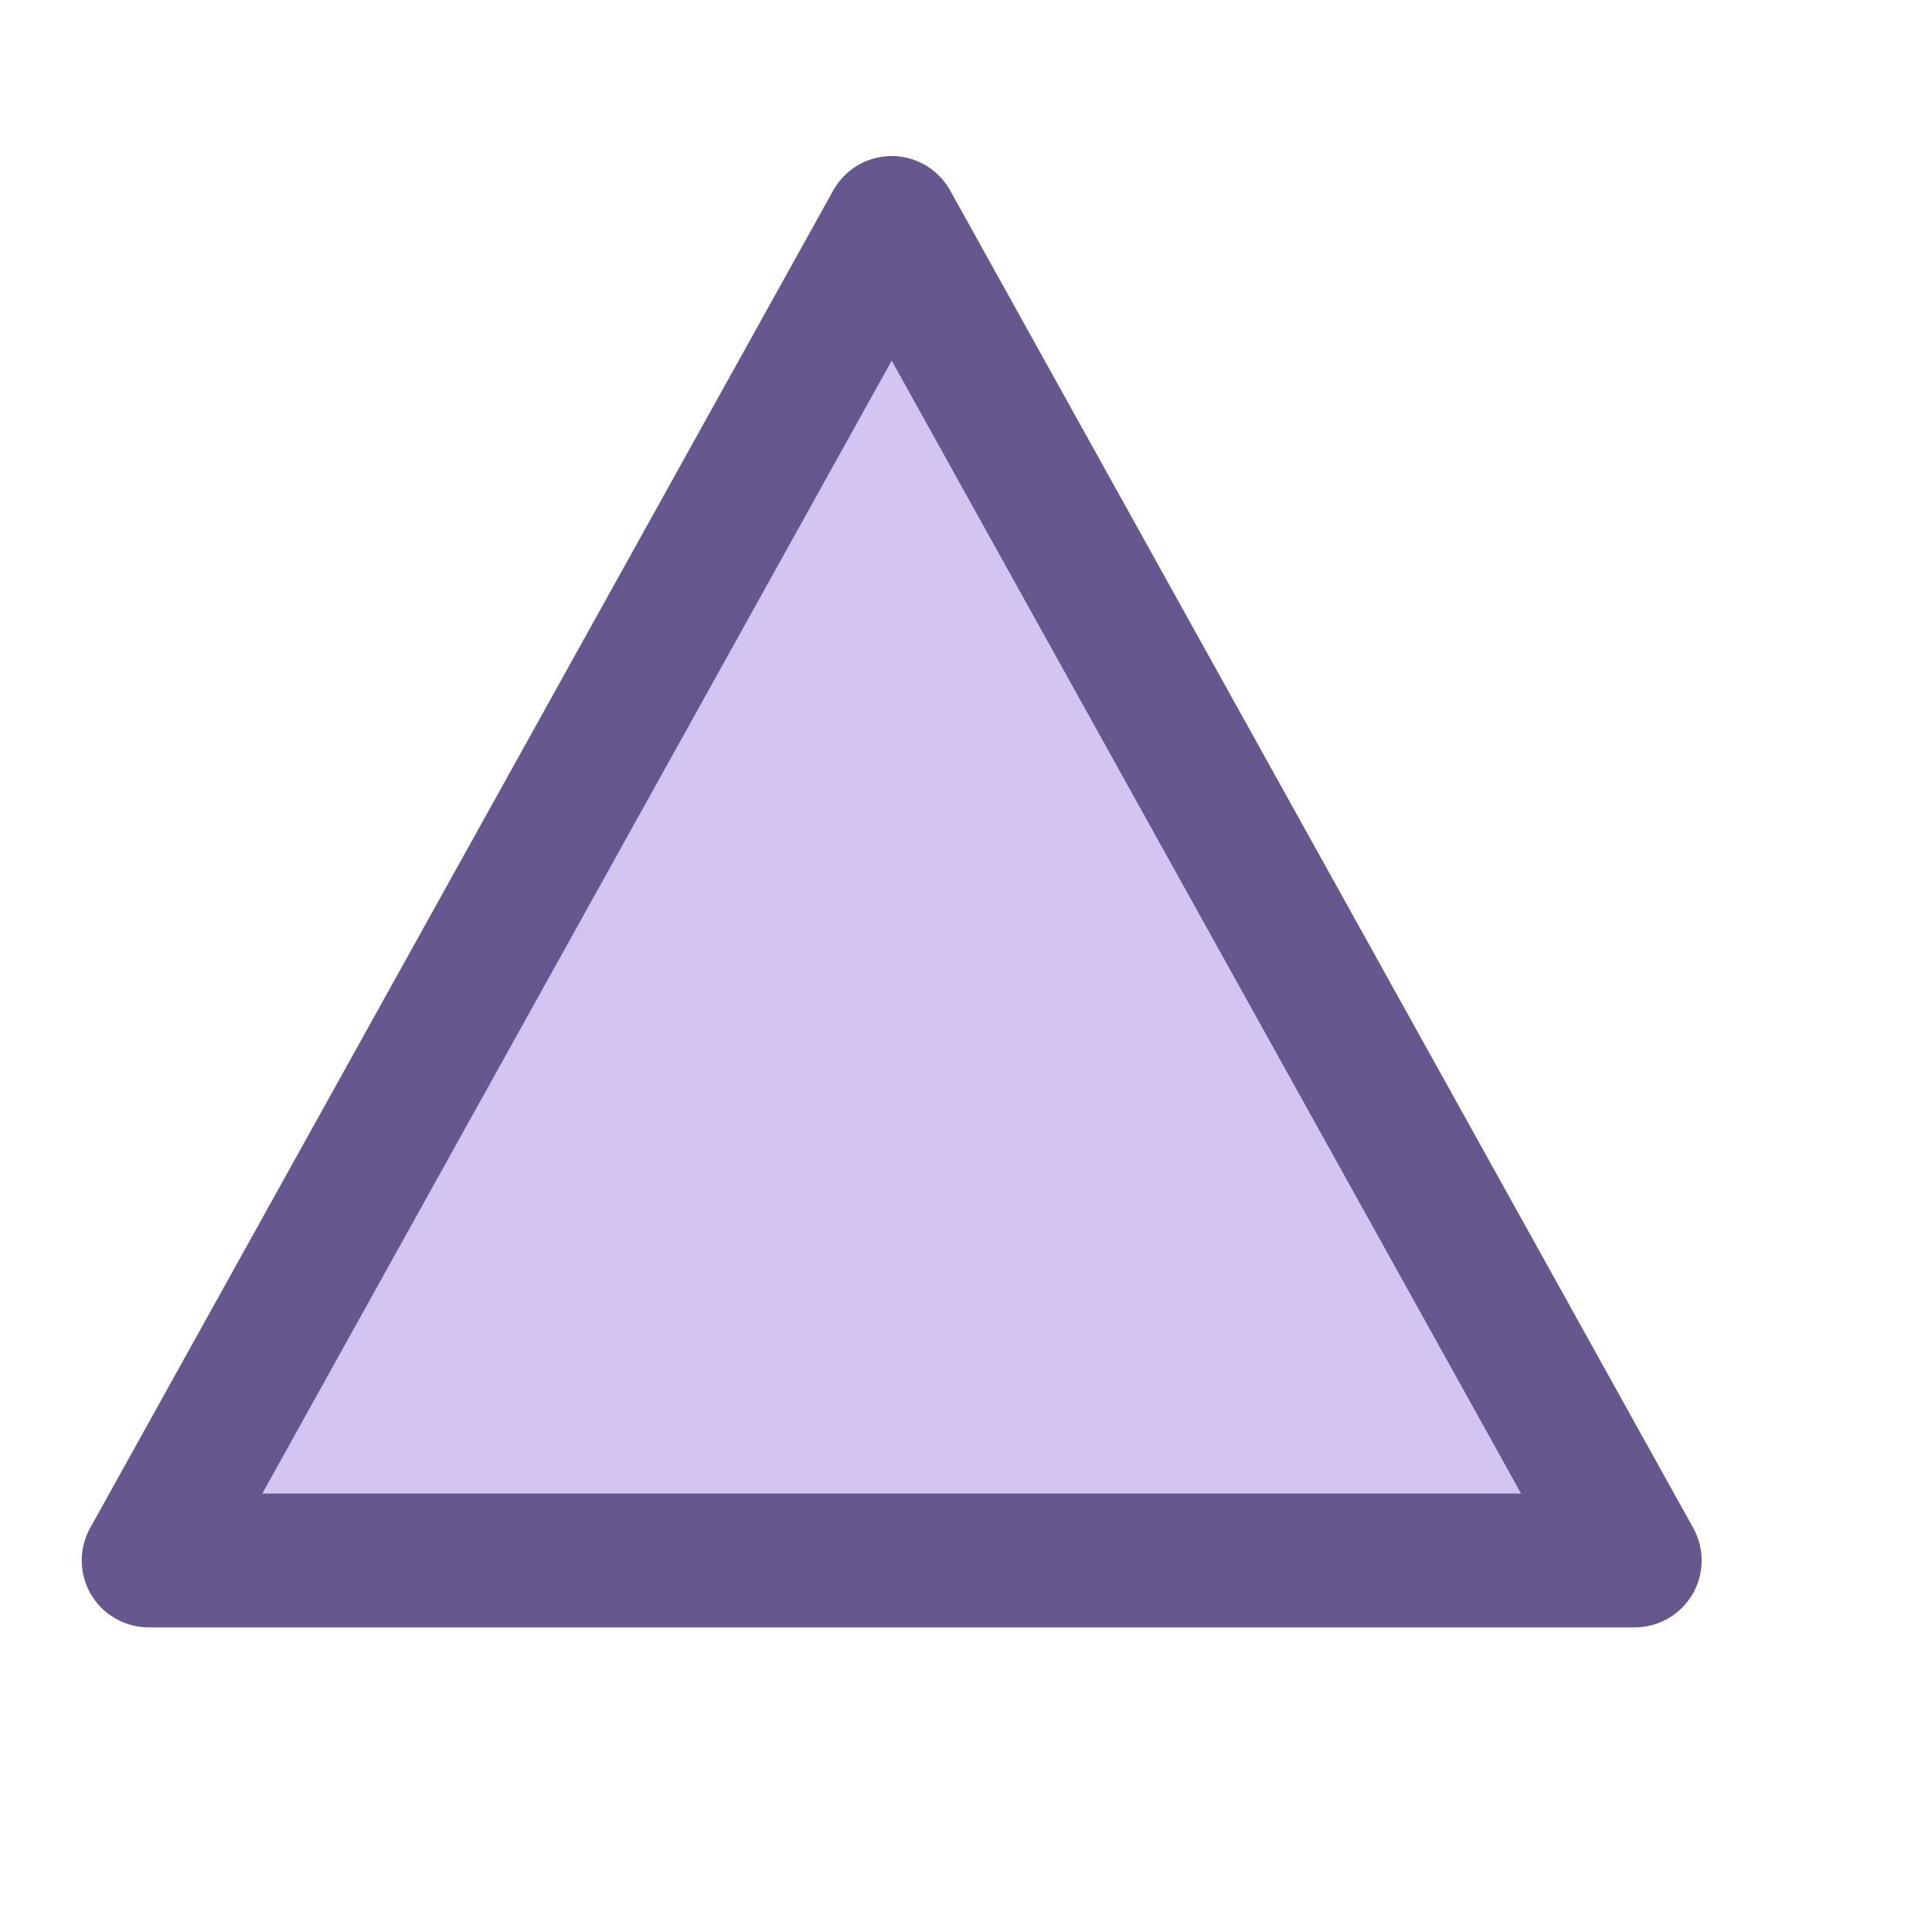
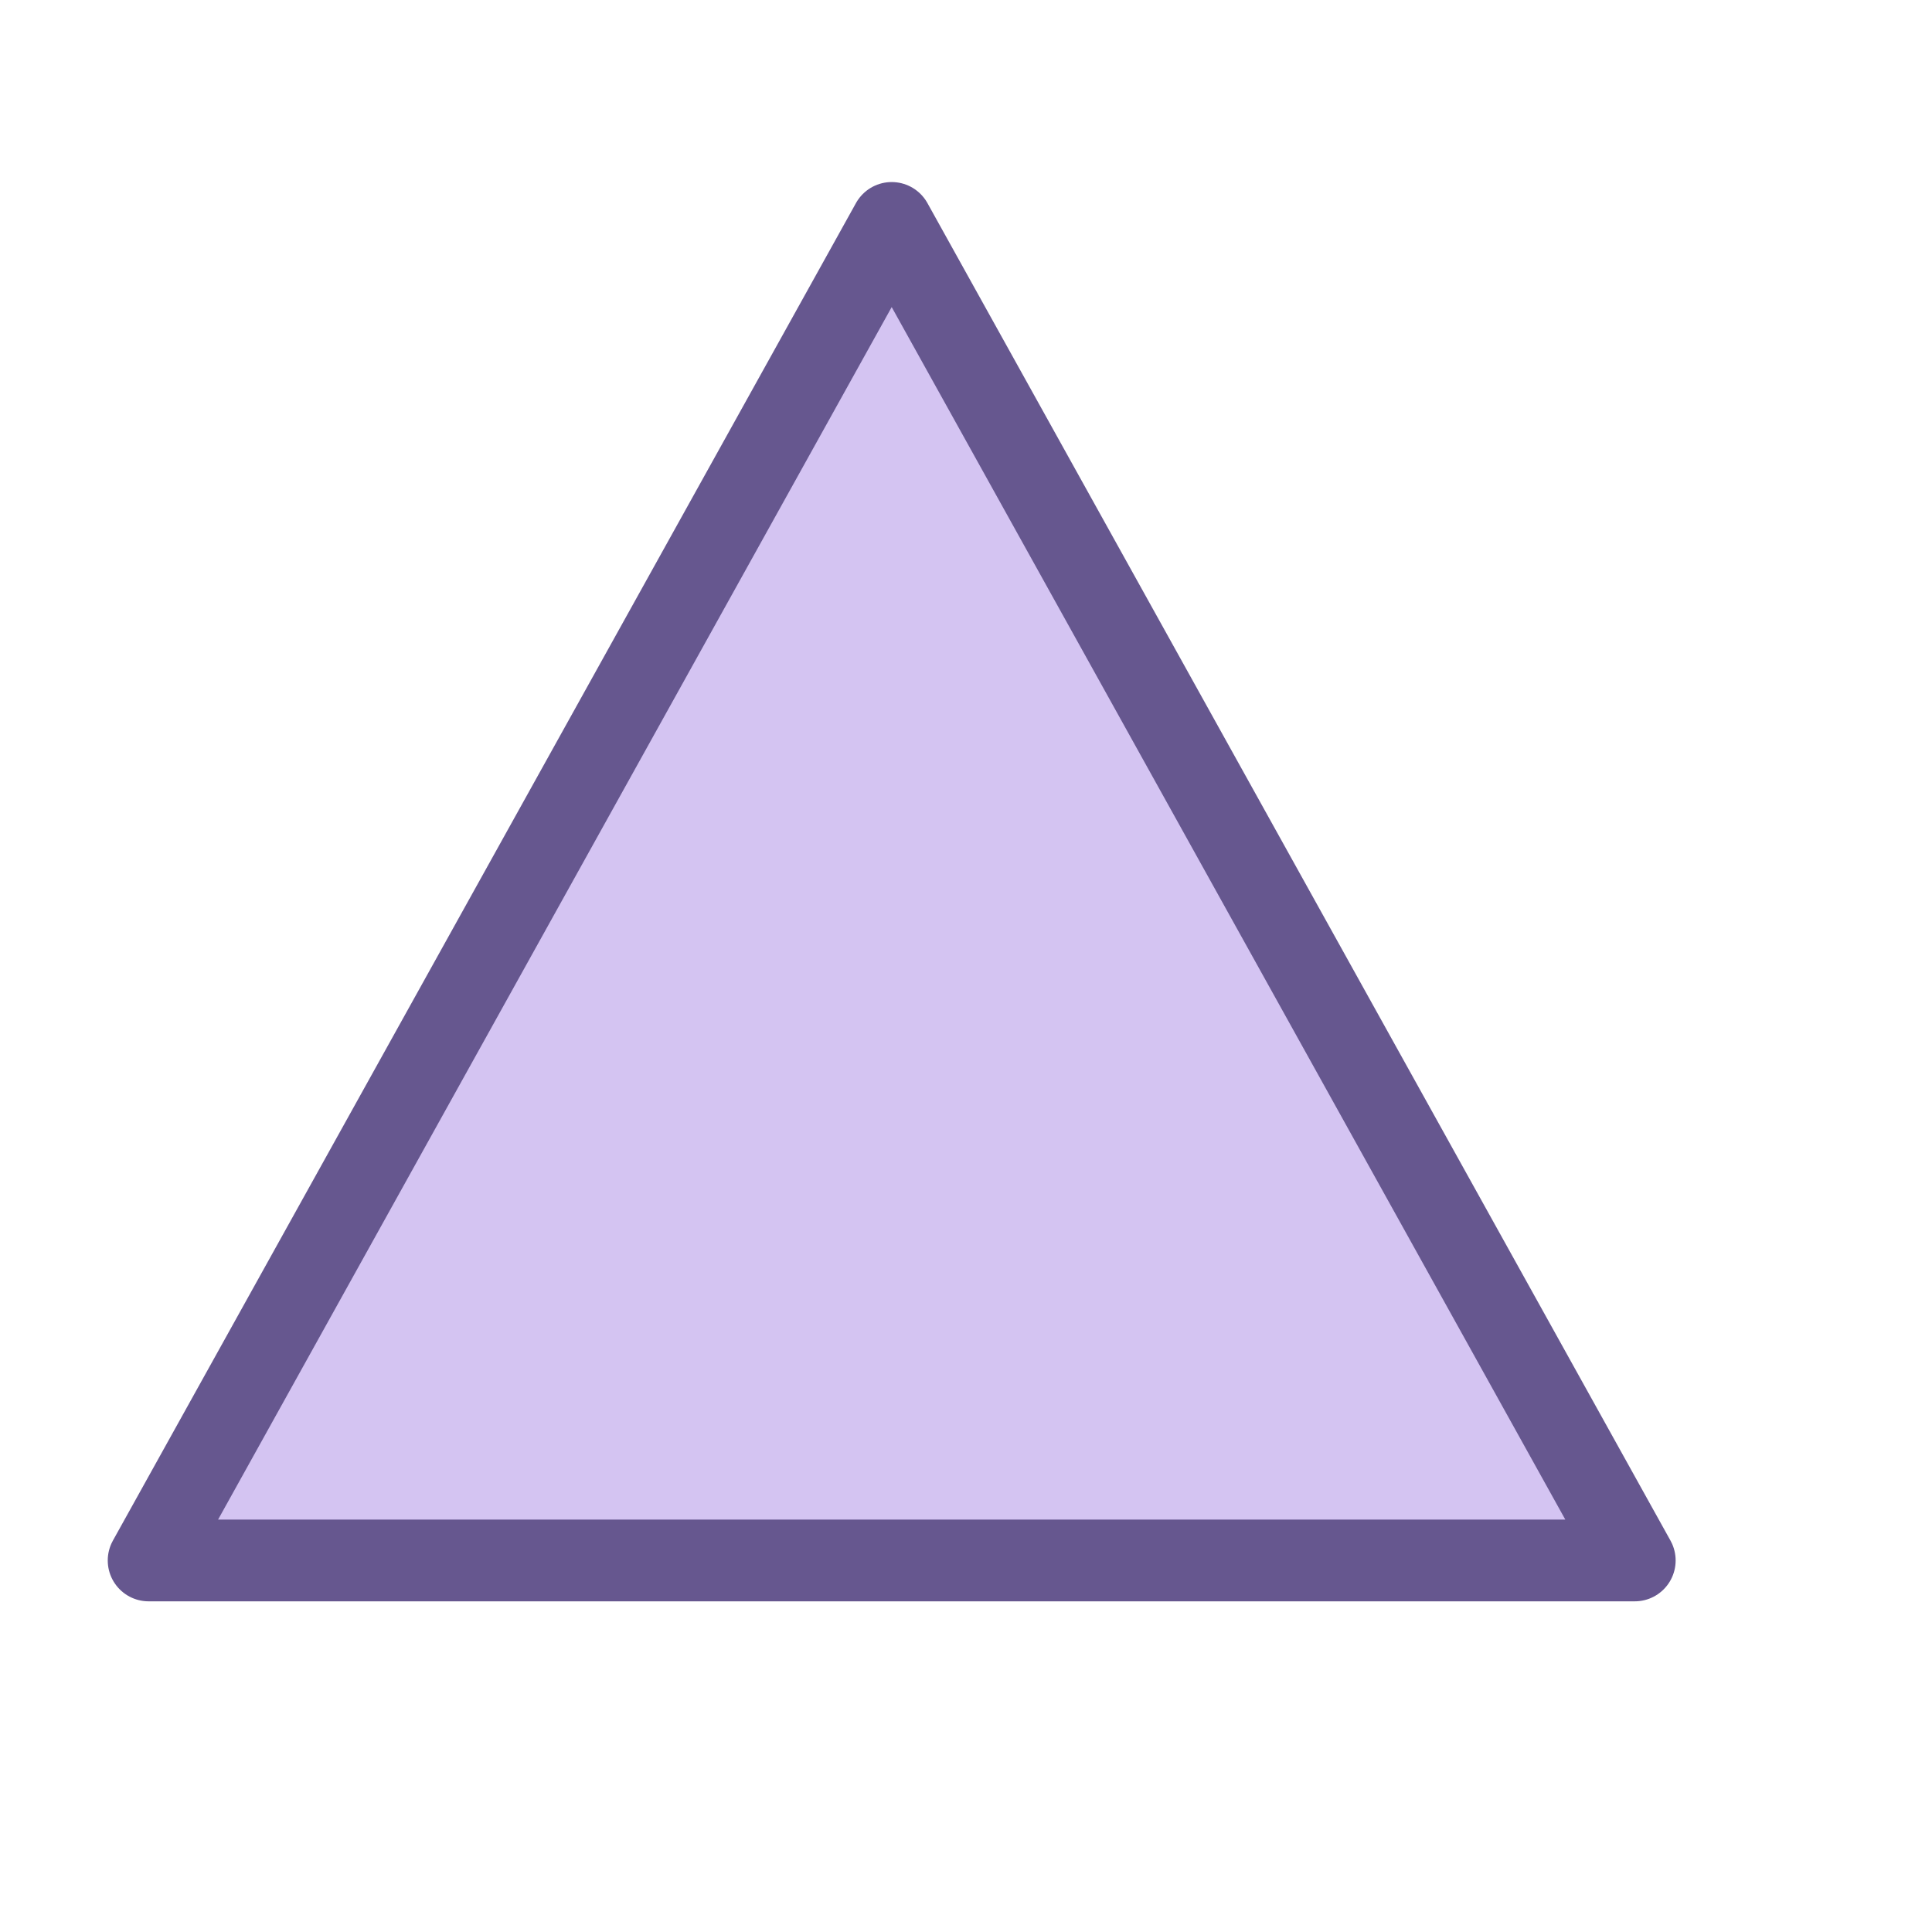
<svg xmlns="http://www.w3.org/2000/svg" width="26" height="26" viewBox="0 0 26 26">
-   <path d="M12,3 L22,21 L2,21 Z" fill="#D4C4F2" stroke="#66578F" stroke-width="1.8" stroke-linecap="round" stroke-linejoin="round" />
+   <path d="M12,3 L22,21 L2,21 Z" fill="#D4C4F2" stroke="#66578F" stroke-width="1.1" stroke-linecap="round" stroke-linejoin="round" />
</svg>
